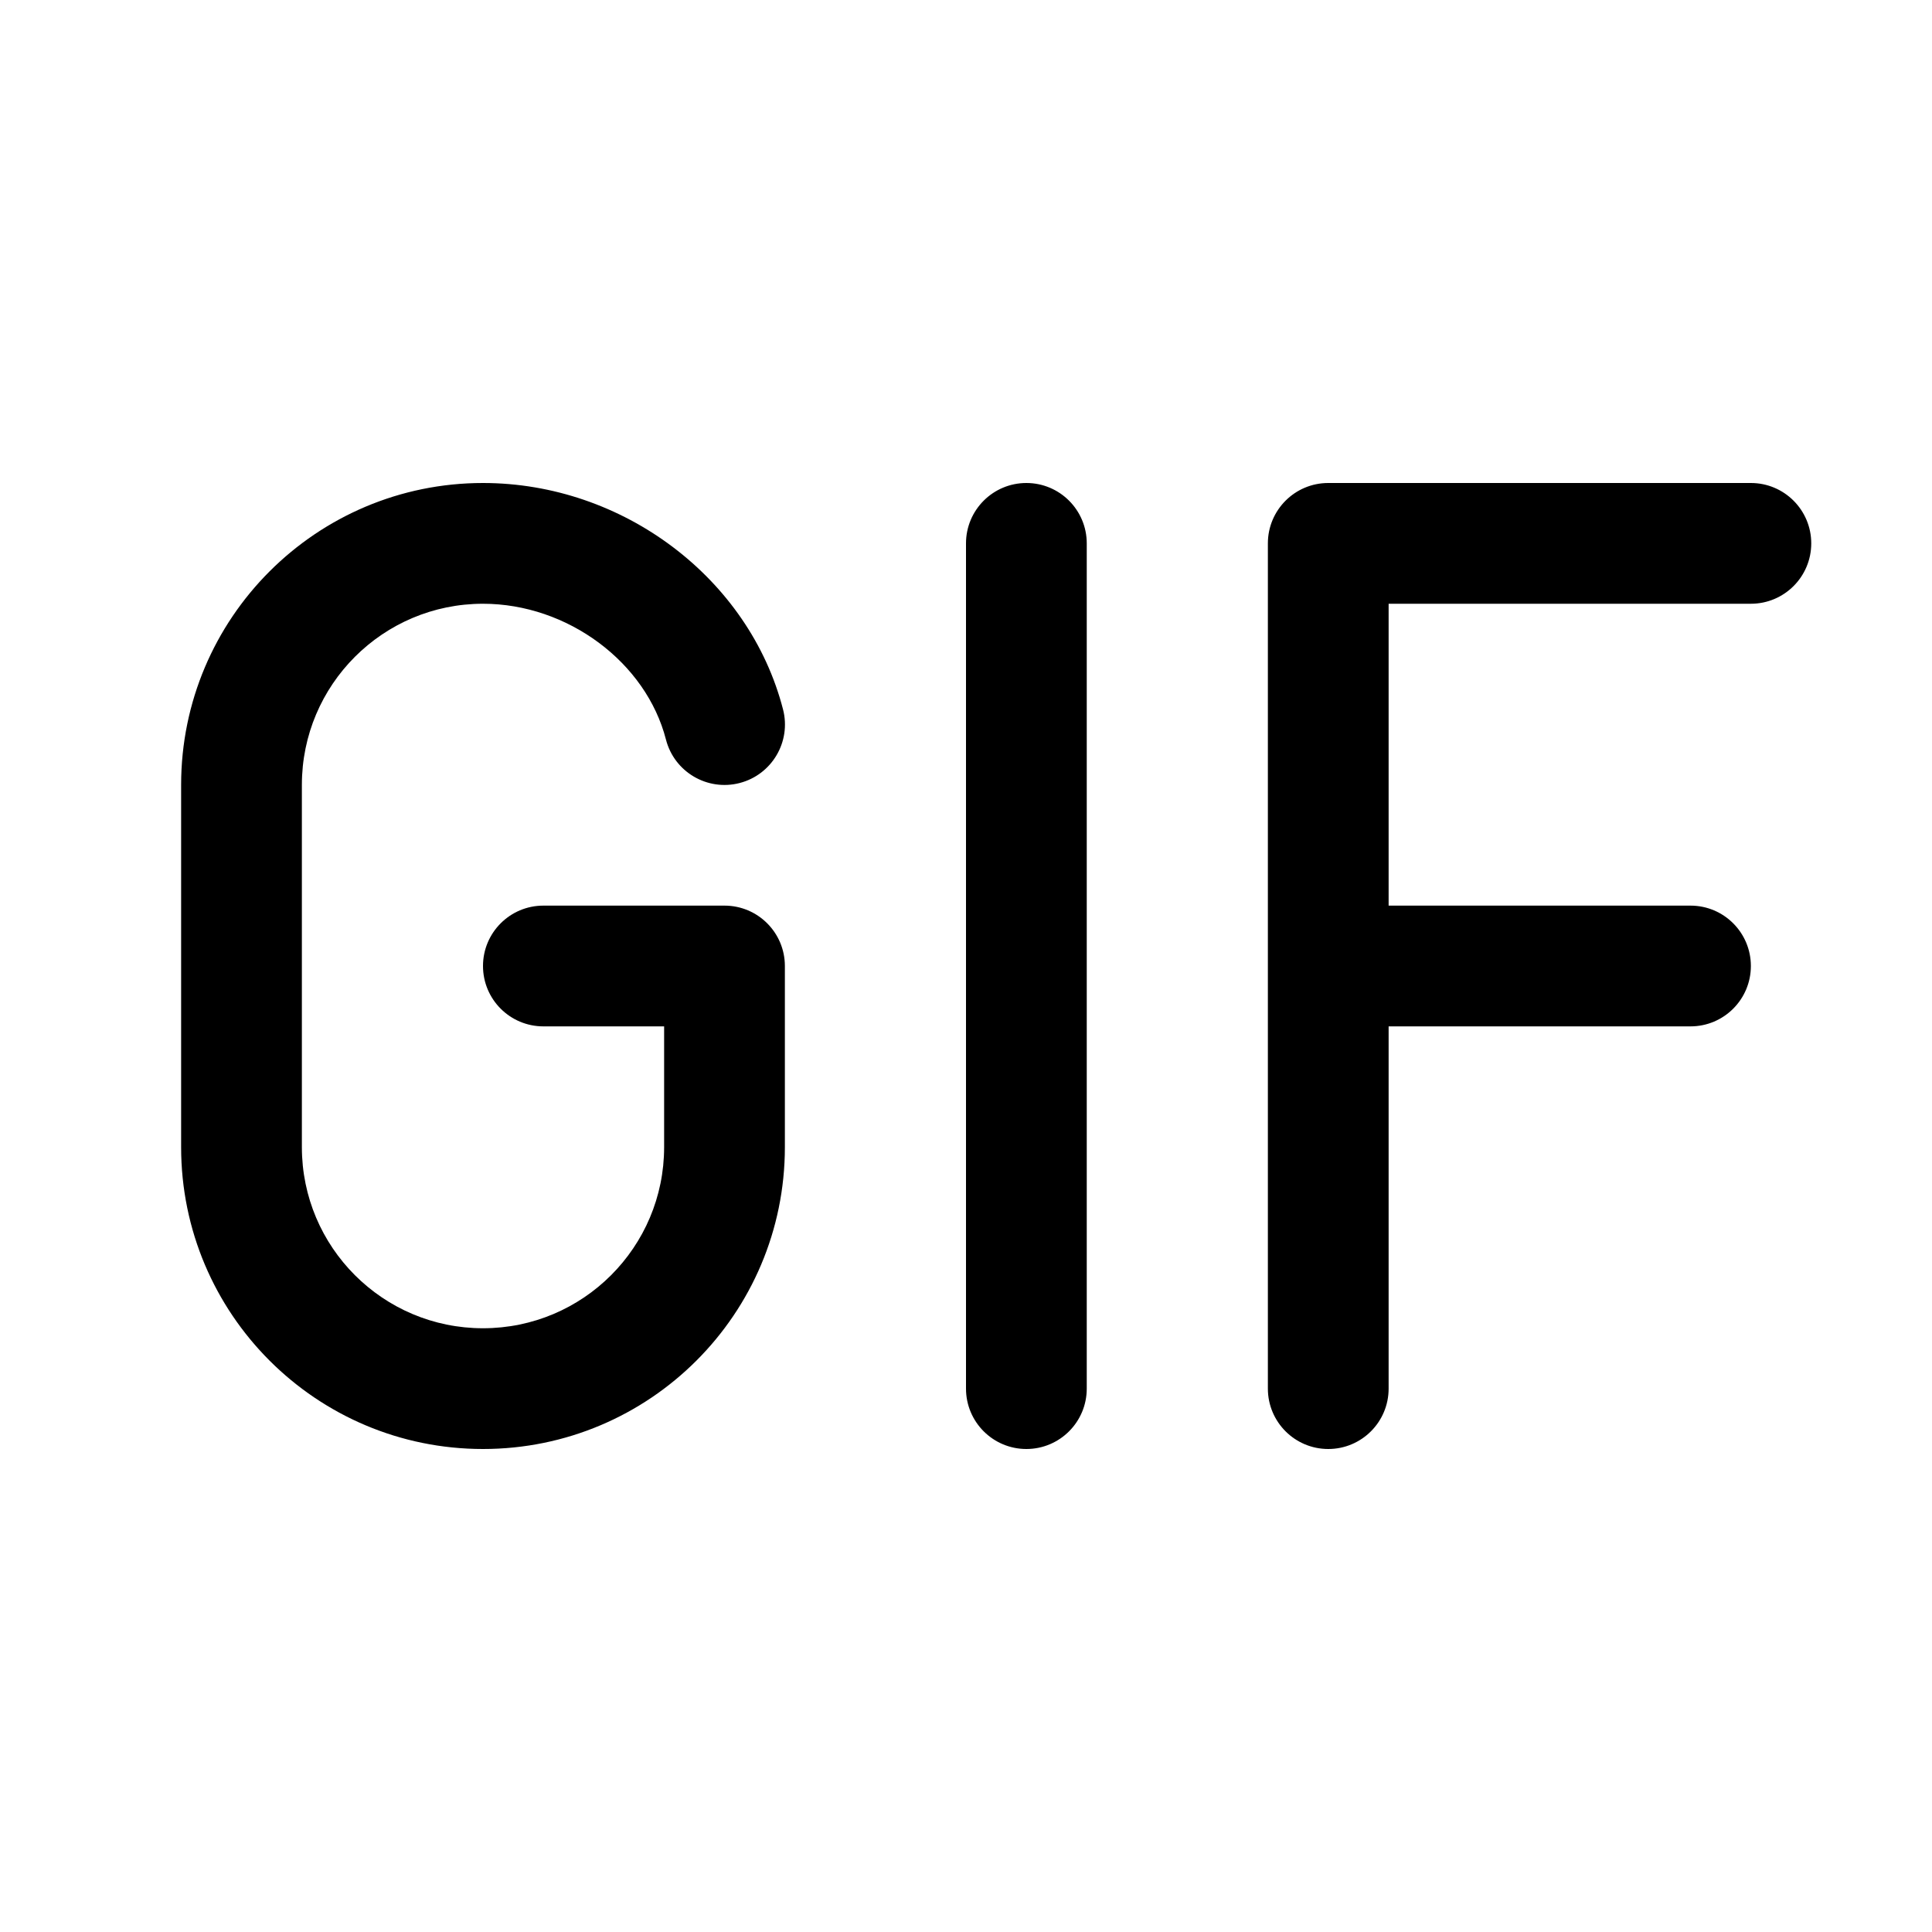
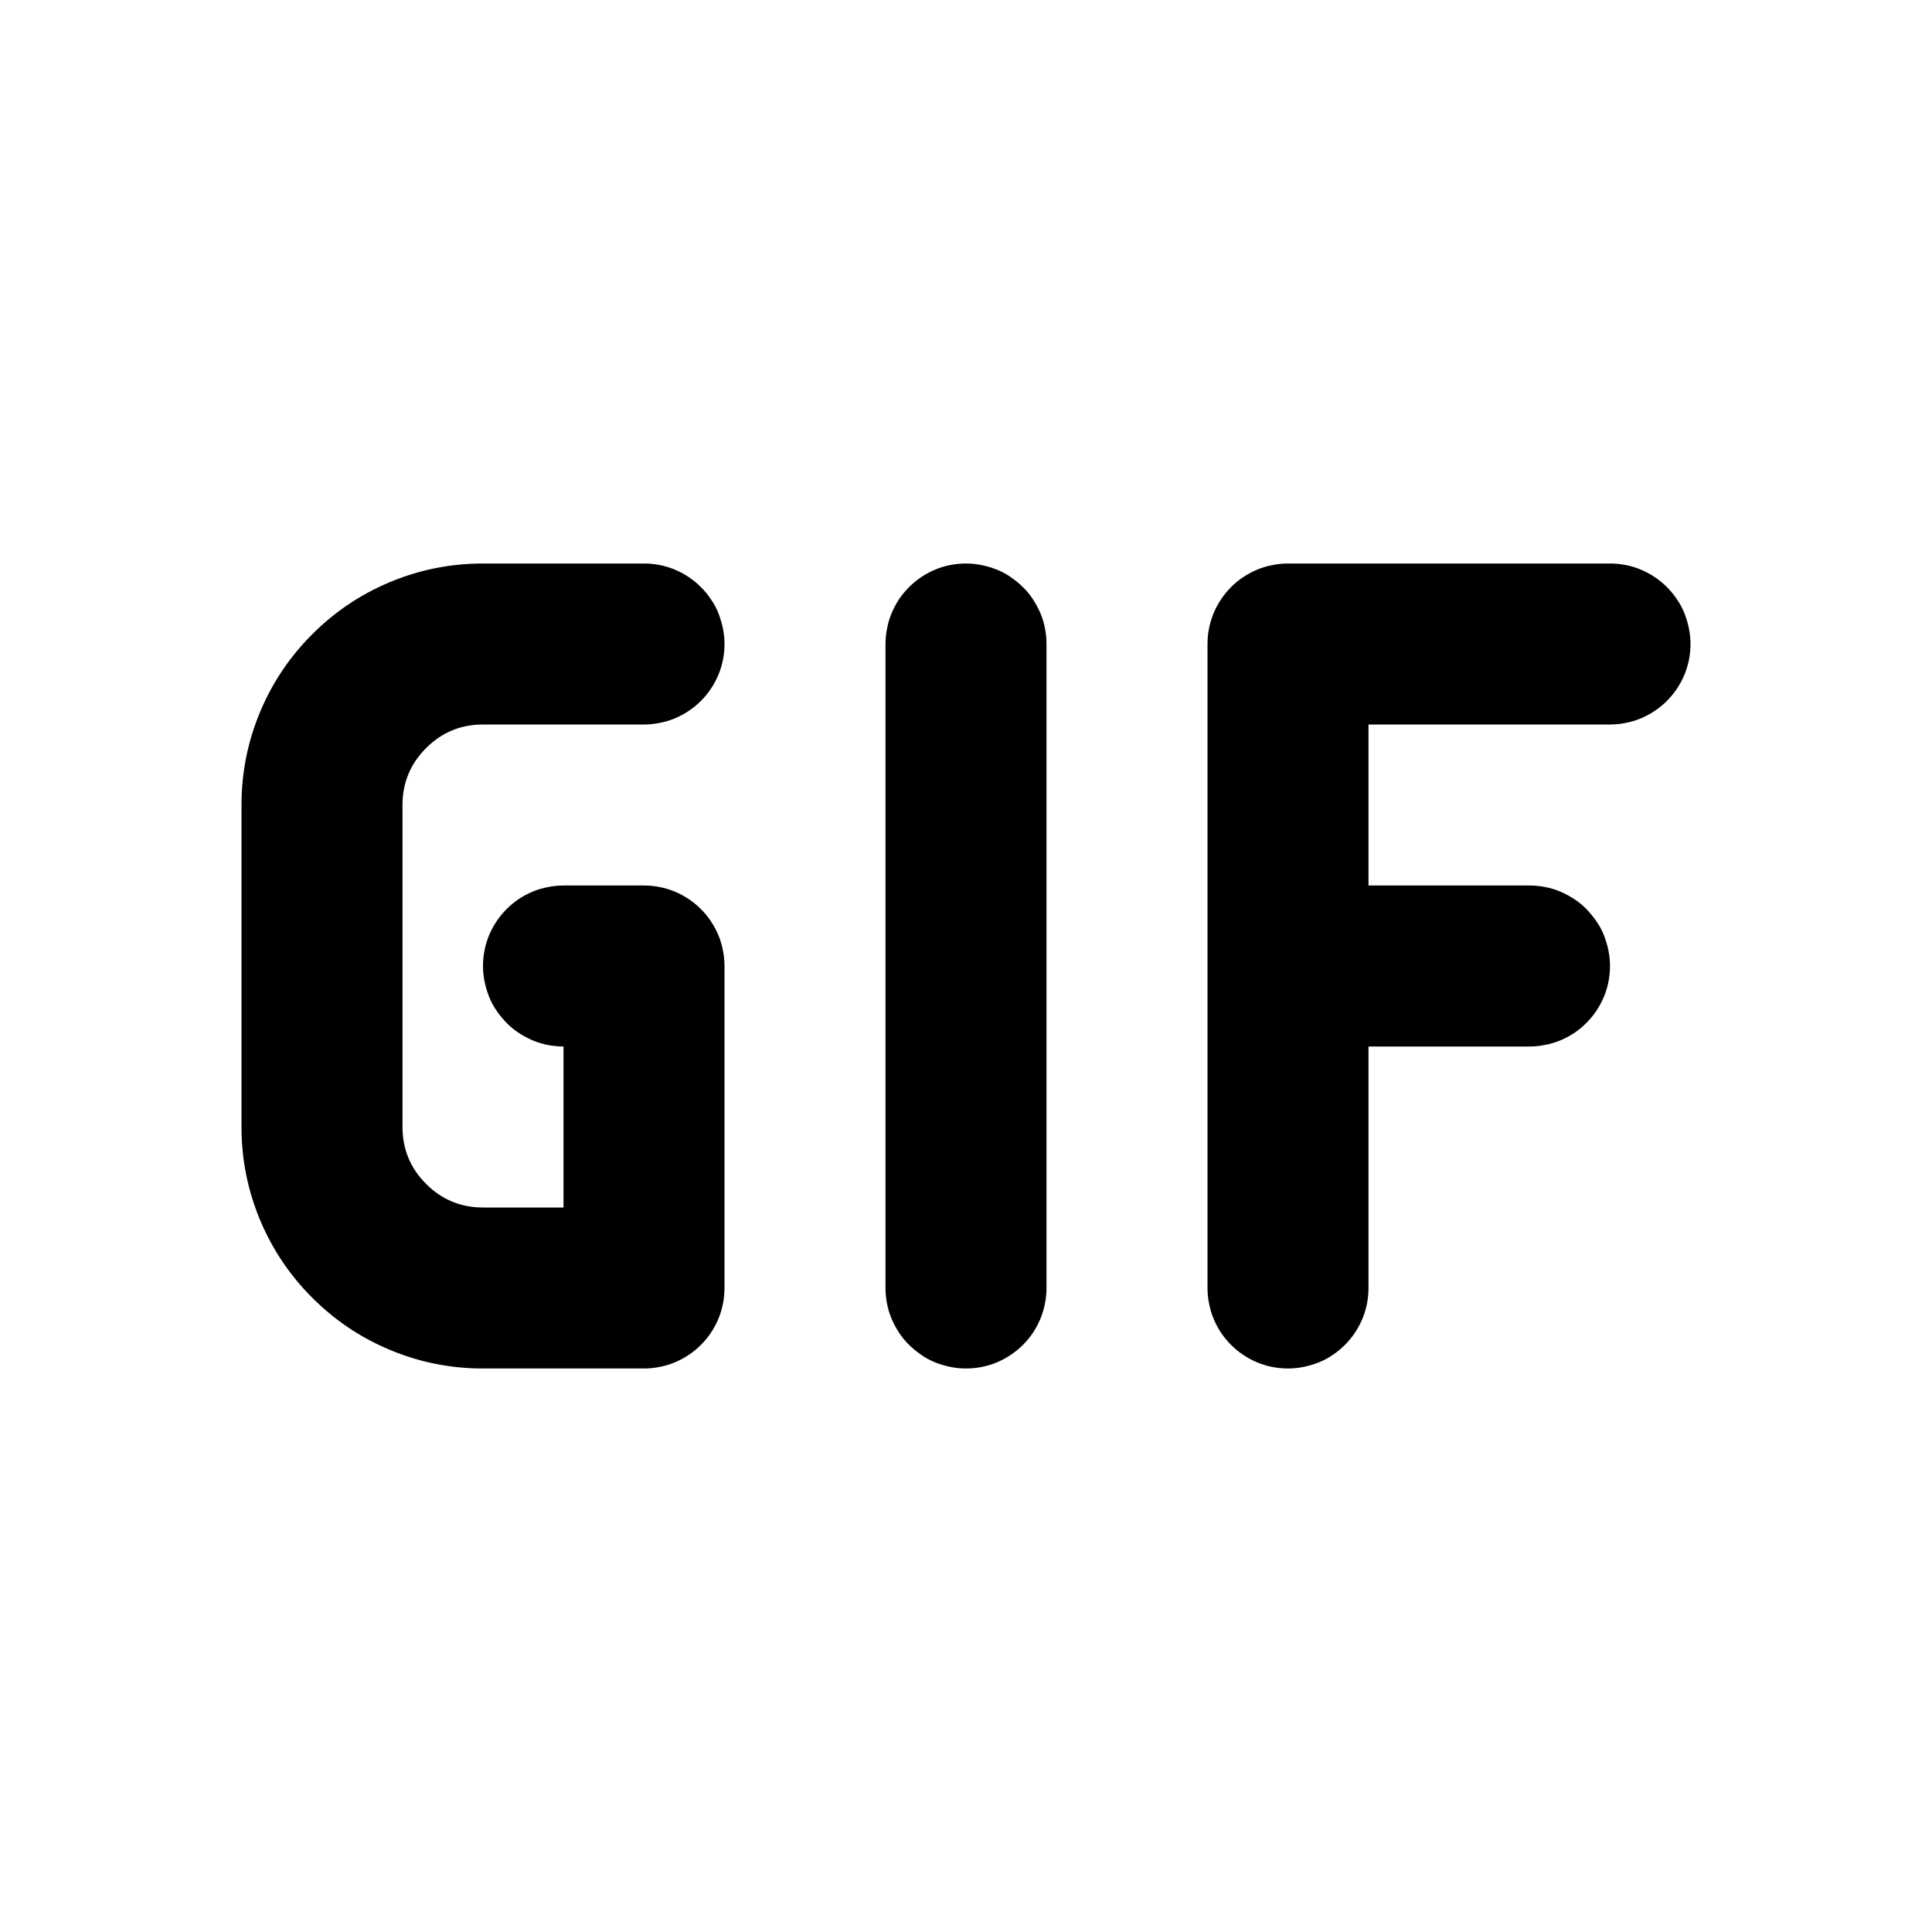
<svg xmlns="http://www.w3.org/2000/svg" fill="currentColor" fill-rule="evenodd" viewBox="0 0 24 24">
-   <path d="M13.5 6.75v10.5a.75.75 0 0 1-1.5 0V6.75a.75.75 0 0 1 1.5 0ZM21.75 6H16.5a.75.75 0 0 0-.75.75v10.5a.75.75 0 0 0 1.5 0v-4.5H21a.75.75 0 0 0 0-1.5h-3.75V7.5h4.5a.75.75 0 0 0 0-1.5ZM9 11.25H6.75a.75.75 0 0 0 0 1.5h1.5v1.5a2.25 2.25 0 0 1-4.5 0v-4.5A2.25 2.25 0 0 1 6 7.5c1.05 0 2.026.726 2.273 1.688a.75.75 0 0 0 1.454-.376C9.307 7.184 7.74 6 6 6a3.75 3.75 0 0 0-3.75 3.75v4.5a3.75 3.75 0 0 0 7.5 0V12a.75.75 0 0 0-.75-.75Z" />
+   <path d="M6 9h2q.098 0 .195-.02.097-.018.188-.056.09-.038.173-.093.081-.054.151-.124t.124-.151q.055-.082.093-.173t.057-.188T9 8t-.02-.195-.056-.188-.093-.173q-.054-.081-.124-.151t-.151-.124q-.082-.055-.173-.093t-.188-.057T8 7H6q-.61 0-1.168.236-.539.228-.953.643-.415.414-.643.953Q3 9.39 3 10v4q0 .61.236 1.168.228.539.643.953.414.415.953.643Q5.39 17 6 17h2q.098 0 .195-.02.097-.018.188-.056.09-.038.173-.093.081-.054.151-.124t.124-.151q.055-.082.093-.173t.057-.188T9 16v-4q0-.098-.02-.195-.018-.097-.056-.188-.038-.09-.093-.173-.054-.082-.124-.151-.07-.07-.151-.124-.082-.055-.173-.093t-.188-.057T8 11H7q-.098 0-.195.02-.097.018-.188.056-.09.038-.173.092-.081.055-.151.125t-.124.151q-.055.082-.093.173t-.057.188T6 12t.02.195.056.188.093.173.124.151.151.124.173.093.188.057T7 13v2H6q-.414 0-.707-.293T5 14v-4q0-.414.293-.707T6 9Zm7 7q0 .099-.02.195-.018.097-.056.188-.038.09-.092.173-.055.081-.125.151t-.151.124q-.082.055-.173.093t-.188.057T12 17t-.195-.02-.188-.056-.173-.093-.151-.124-.124-.151-.093-.173-.057-.188T11 16V8q0-.098.02-.195.018-.097.056-.188.038-.09.092-.173.055-.081.125-.151t.151-.124q.082-.055.173-.093t.188-.057T12 7t.195.02.188.056.173.093.151.124.124.151.093.173.057.188T13 8v8Zm4-7h3q.099 0 .195-.02.097-.018.188-.056.09-.038.173-.093.081-.054.151-.124t.124-.151q.055-.082.093-.173t.057-.188T21 8t-.02-.195-.056-.188-.093-.173q-.054-.081-.124-.151t-.151-.124q-.082-.055-.173-.093t-.188-.057T20 7h-4q-.098 0-.195.02-.097.018-.188.056-.09.038-.173.093-.082.054-.151.124-.07.07-.124.151-.055.082-.093.173t-.057.188T15 8v8q0 .099.02.195.018.097.056.188.038.09.092.173.055.081.125.151t.151.124q.082.055.173.093t.188.057T16 17t.195-.02.188-.056.173-.093q.081-.054.151-.124t.124-.151q.055-.082.093-.173t.057-.188T17 16v-3h2q.099 0 .195-.02.097-.018.188-.056.09-.038.173-.092.081-.055.151-.125t.124-.151q.055-.082.093-.173t.057-.188T20 12t-.02-.195-.056-.188-.093-.173-.124-.151-.151-.124-.173-.093-.188-.057T19 11h-2V9Z" />
</svg>
